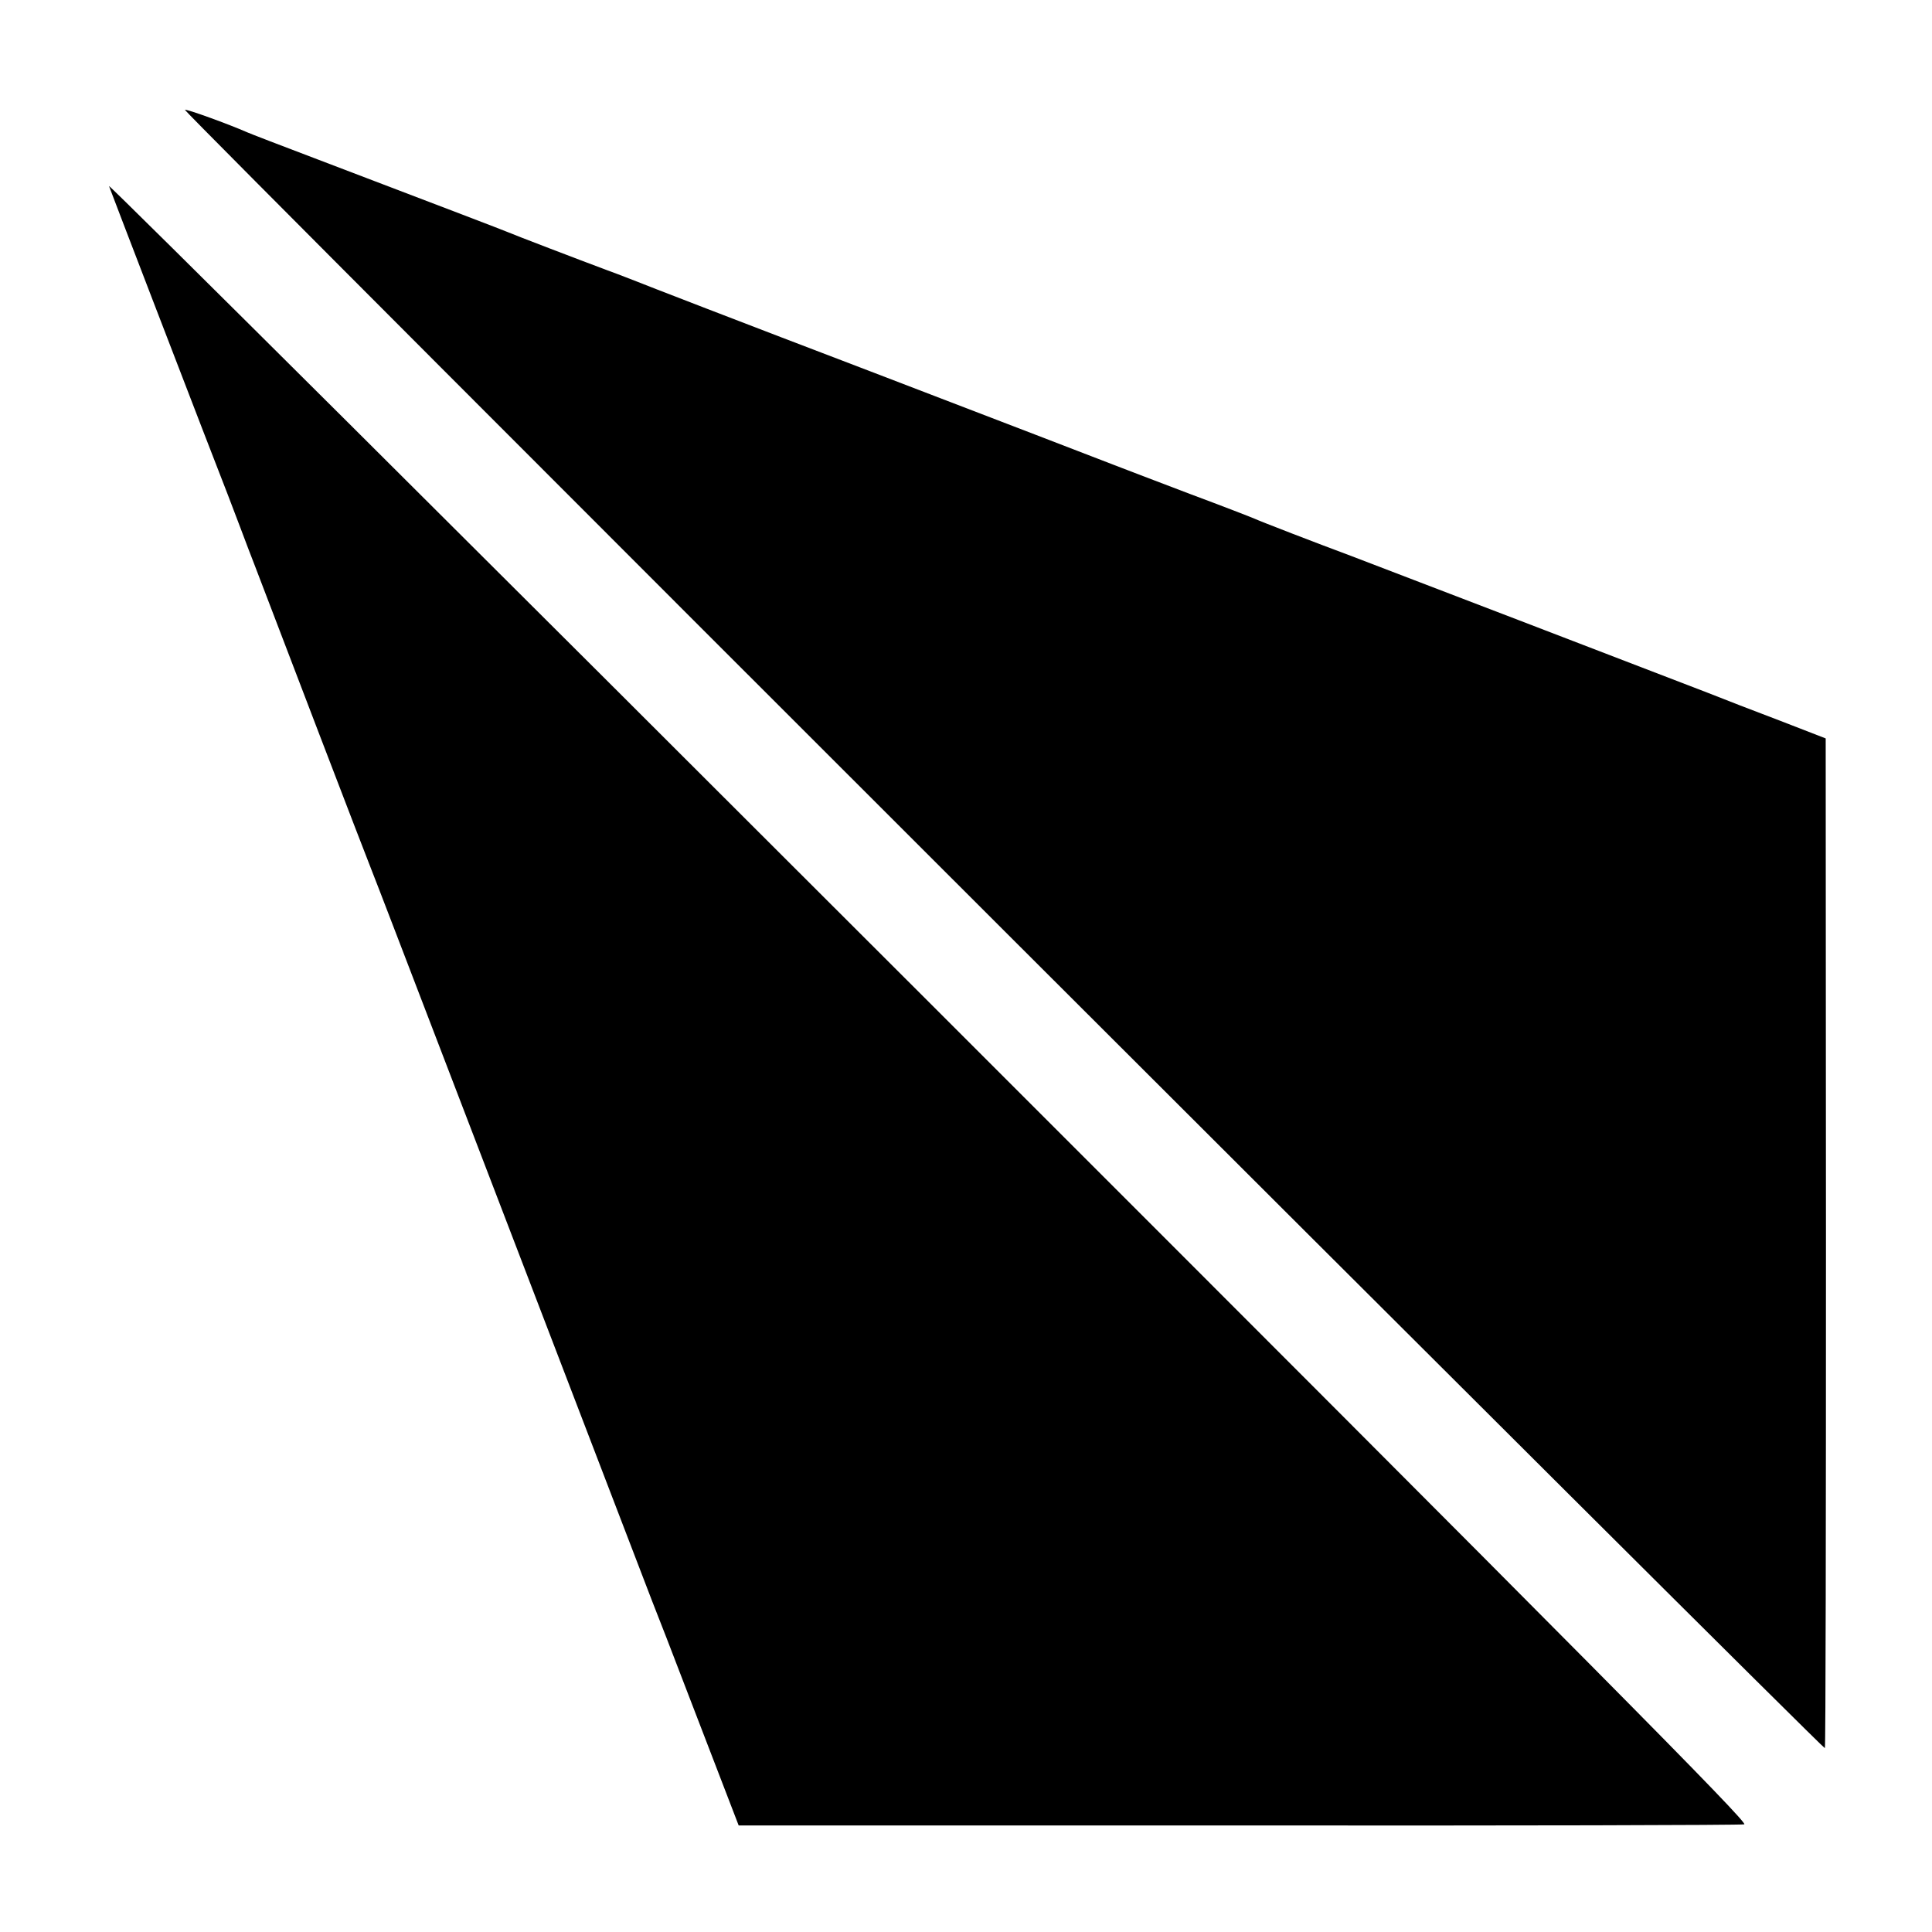
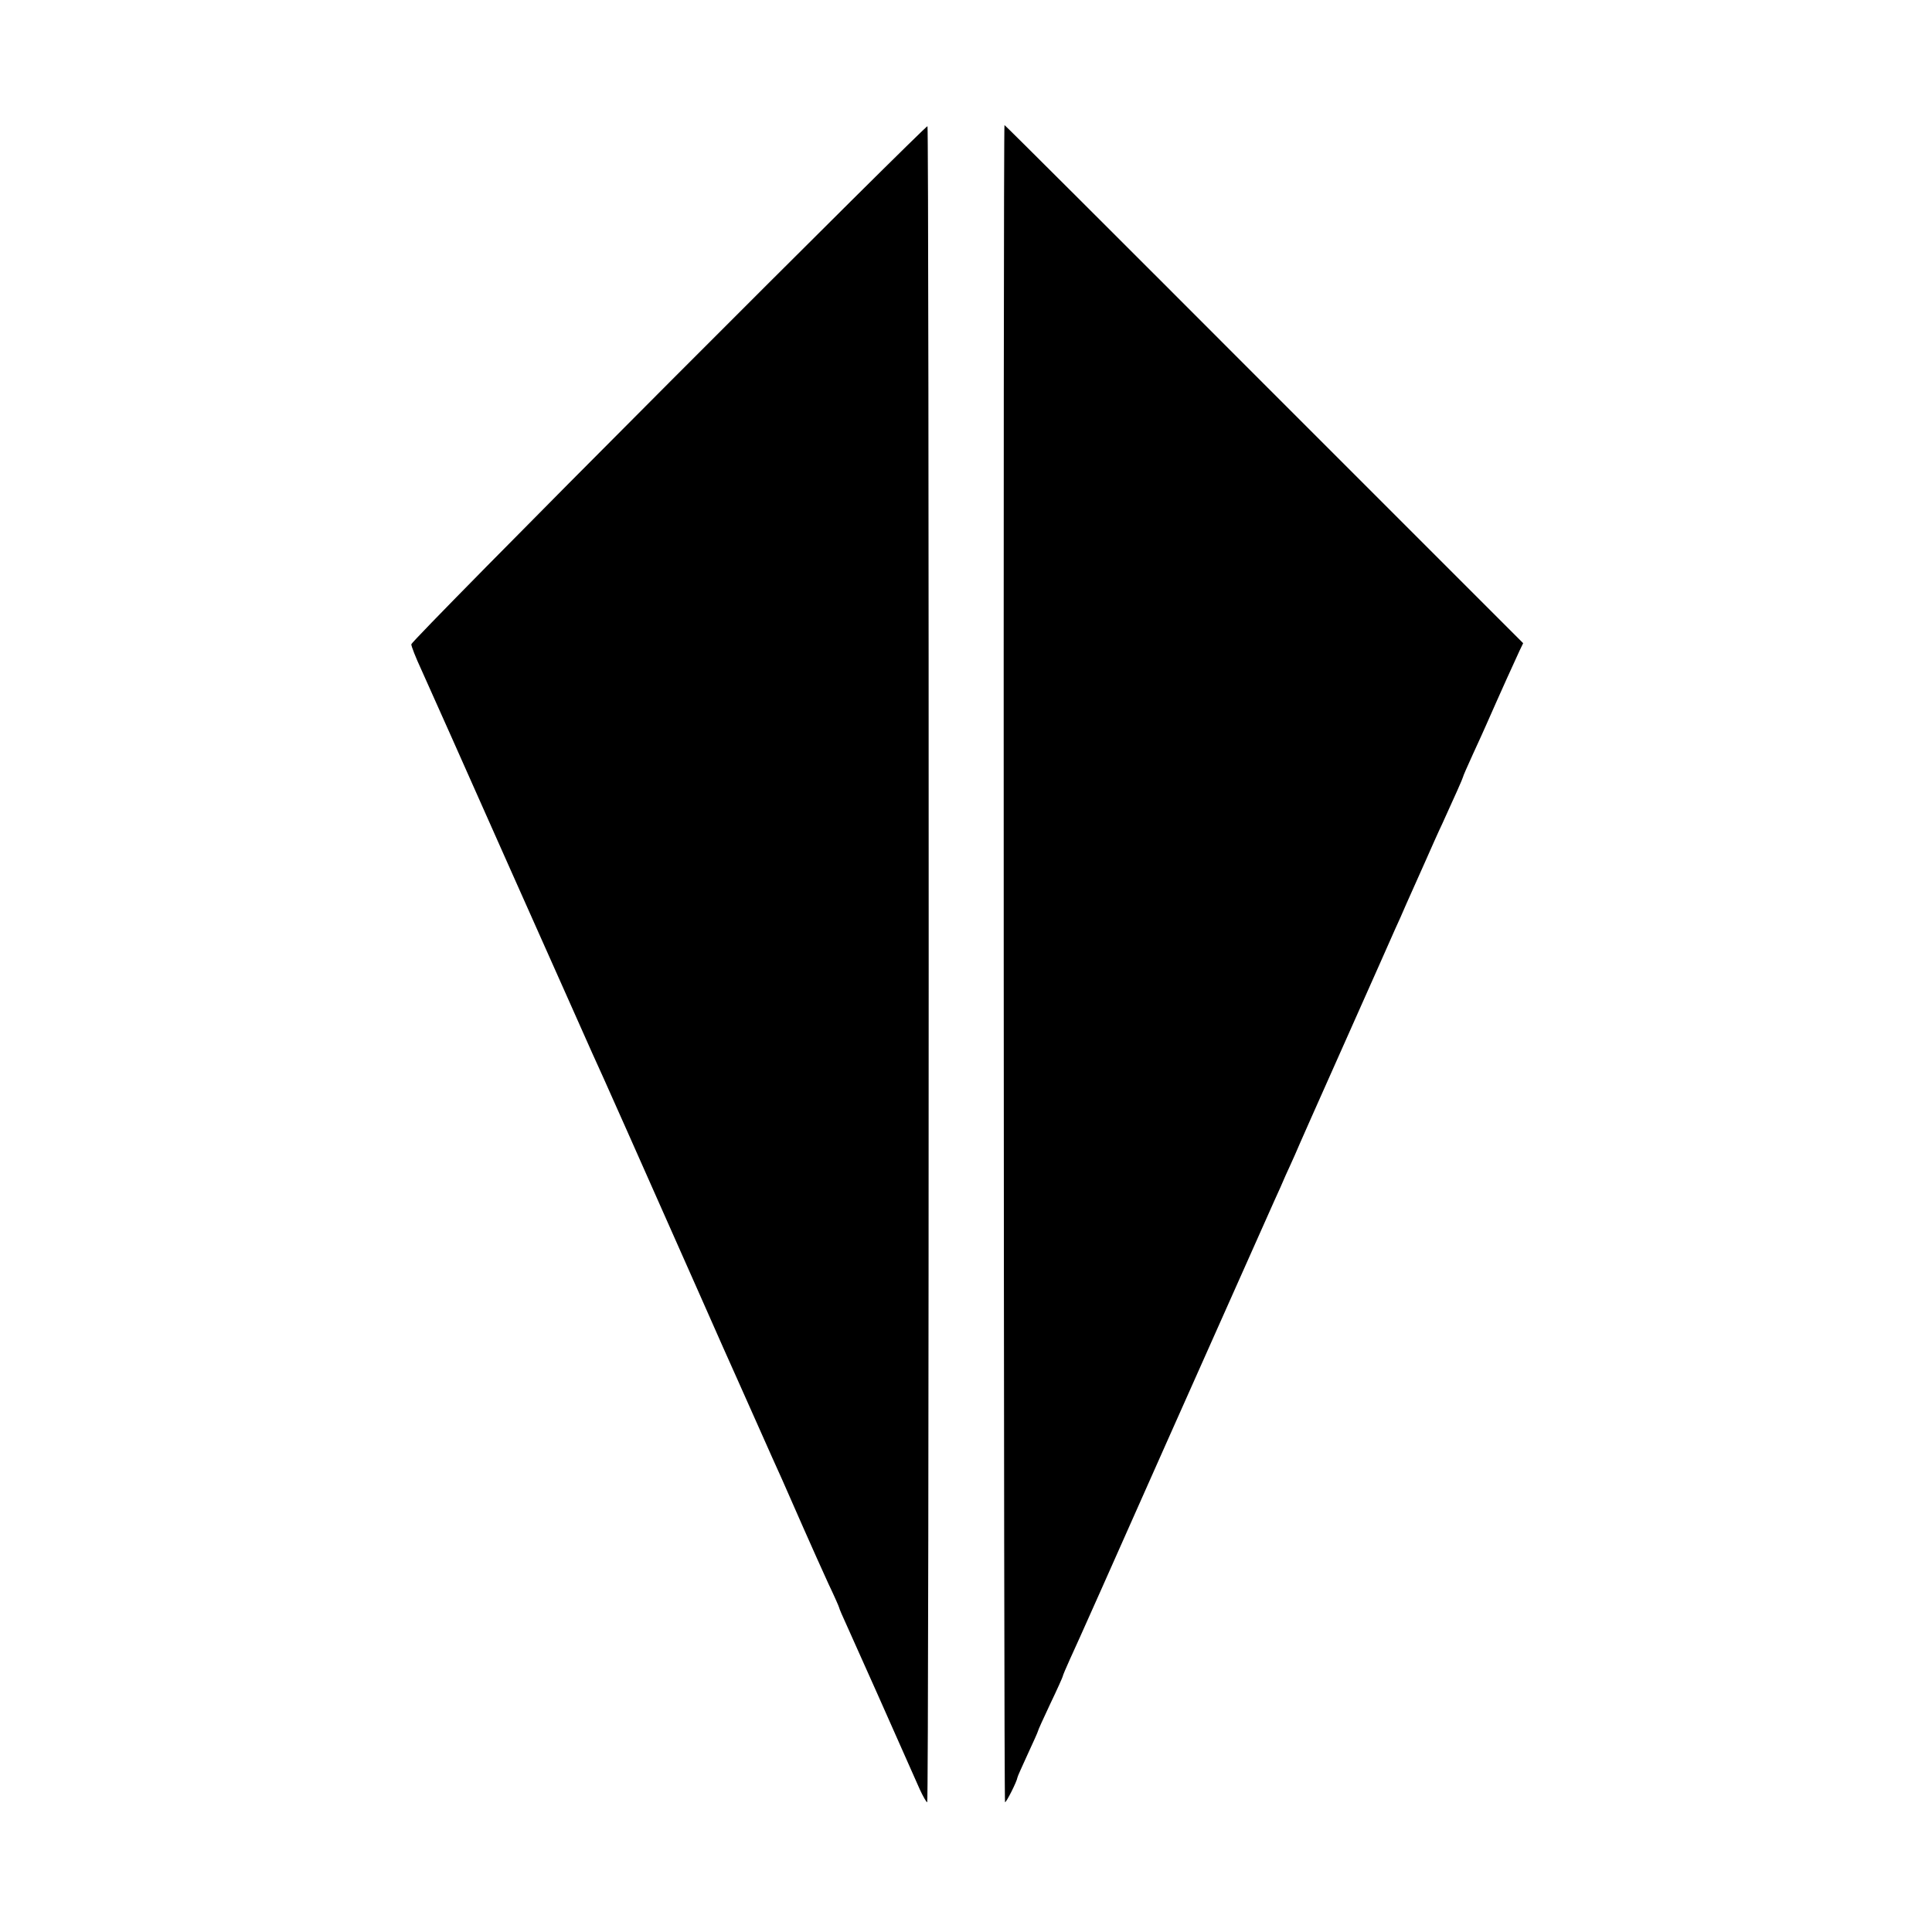
<svg xmlns="http://www.w3.org/2000/svg" version="1.0" width="16pt" height="16pt" viewBox="0 0 16 16" preserveAspectRatio="xMidYMid meet">
  <g transform="translate(0,16) scale(0.002286,-0.002286)" fill="#000000" stroke="none">
-     <path d="M670 6601 c0 -12 5937 -5943 5941 -5935 3 5 4 830 4 1834 l-1 1824 -165 64 c-90 34 -209 80 -264 102 -160 62 -1224 470 -1290 495 -124 46 -331 126 -350 135 -11 5 -117 46 -235 90 -118 45 -242 92 -275 105 -33 13 -431 166 -885 340 -454 173 -834 320 -845 325 -11 4 -58 23 -105 40 -102 38 -337 128 -365 140 -19 8 -189 73 -680 260 -132 50 -249 95 -260 100 -63 28 -225 87 -225 81z" />
-     <path d="M395 6325 c10 -28 295 -769 338 -880 19 -49 61 -157 93 -240 31 -82 65 -170 74 -195 10 -25 31 -81 48 -125 44 -116 380 -994 397 -1035 23 -58 103 -267 340 -885 506 -1320 668 -1741 677 -1765 6 -14 79 -202 162 -419 l152 -395 1811 0 c997 -1 1821 1 1832 4 17 4 -530 556 -2955 2980 -1637 1636 -2973 2966 -2969 2955z" />
+     <path d="M2423 5612 c-513 -514 -933 -940 -933 -947 0 -7 16 -48 36 -91 20 -44 162 -362 316 -709 154 -346 291 -652 303 -680 25 -53 186 -416 386 -867 66 -150 129 -291 139 -313 10 -22 45 -101 78 -175 33 -74 71 -160 85 -190 13 -30 48 -109 77 -175 29 -66 70 -157 91 -203 22 -46 39 -85 39 -87 0 -3 14 -35 31 -72 25 -55 175 -391 261 -586 12 -26 24 -47 27 -47 7 0 7 6067 1 6072 -3 2 -425 -417 -937 -930z" />
+     <path d="M3639 6546 c-5 -5 -3 -6076 2 -6076 5 0 43 75 45 90 0 3 17 40 37 84 20 43 37 81 37 83 0 3 20 47 45 100 25 52 45 97 45 99 0 3 12 31 26 62 15 31 173 386 351 787 368 825 357 801 390 875 14 30 32 71 40 90 9 19 24 53 34 75 9 22 92 209 184 415 92 206 173 389 180 405 8 17 26 57 40 90 15 33 45 101 67 150 22 50 50 113 63 140 44 96 75 166 75 169 0 3 16 39 36 83 20 43 42 92 49 108 47 107 109 244 120 267 l13 27 -939 939 c-516 517 -939 939 -940 938z" />
  </g>
</svg>
